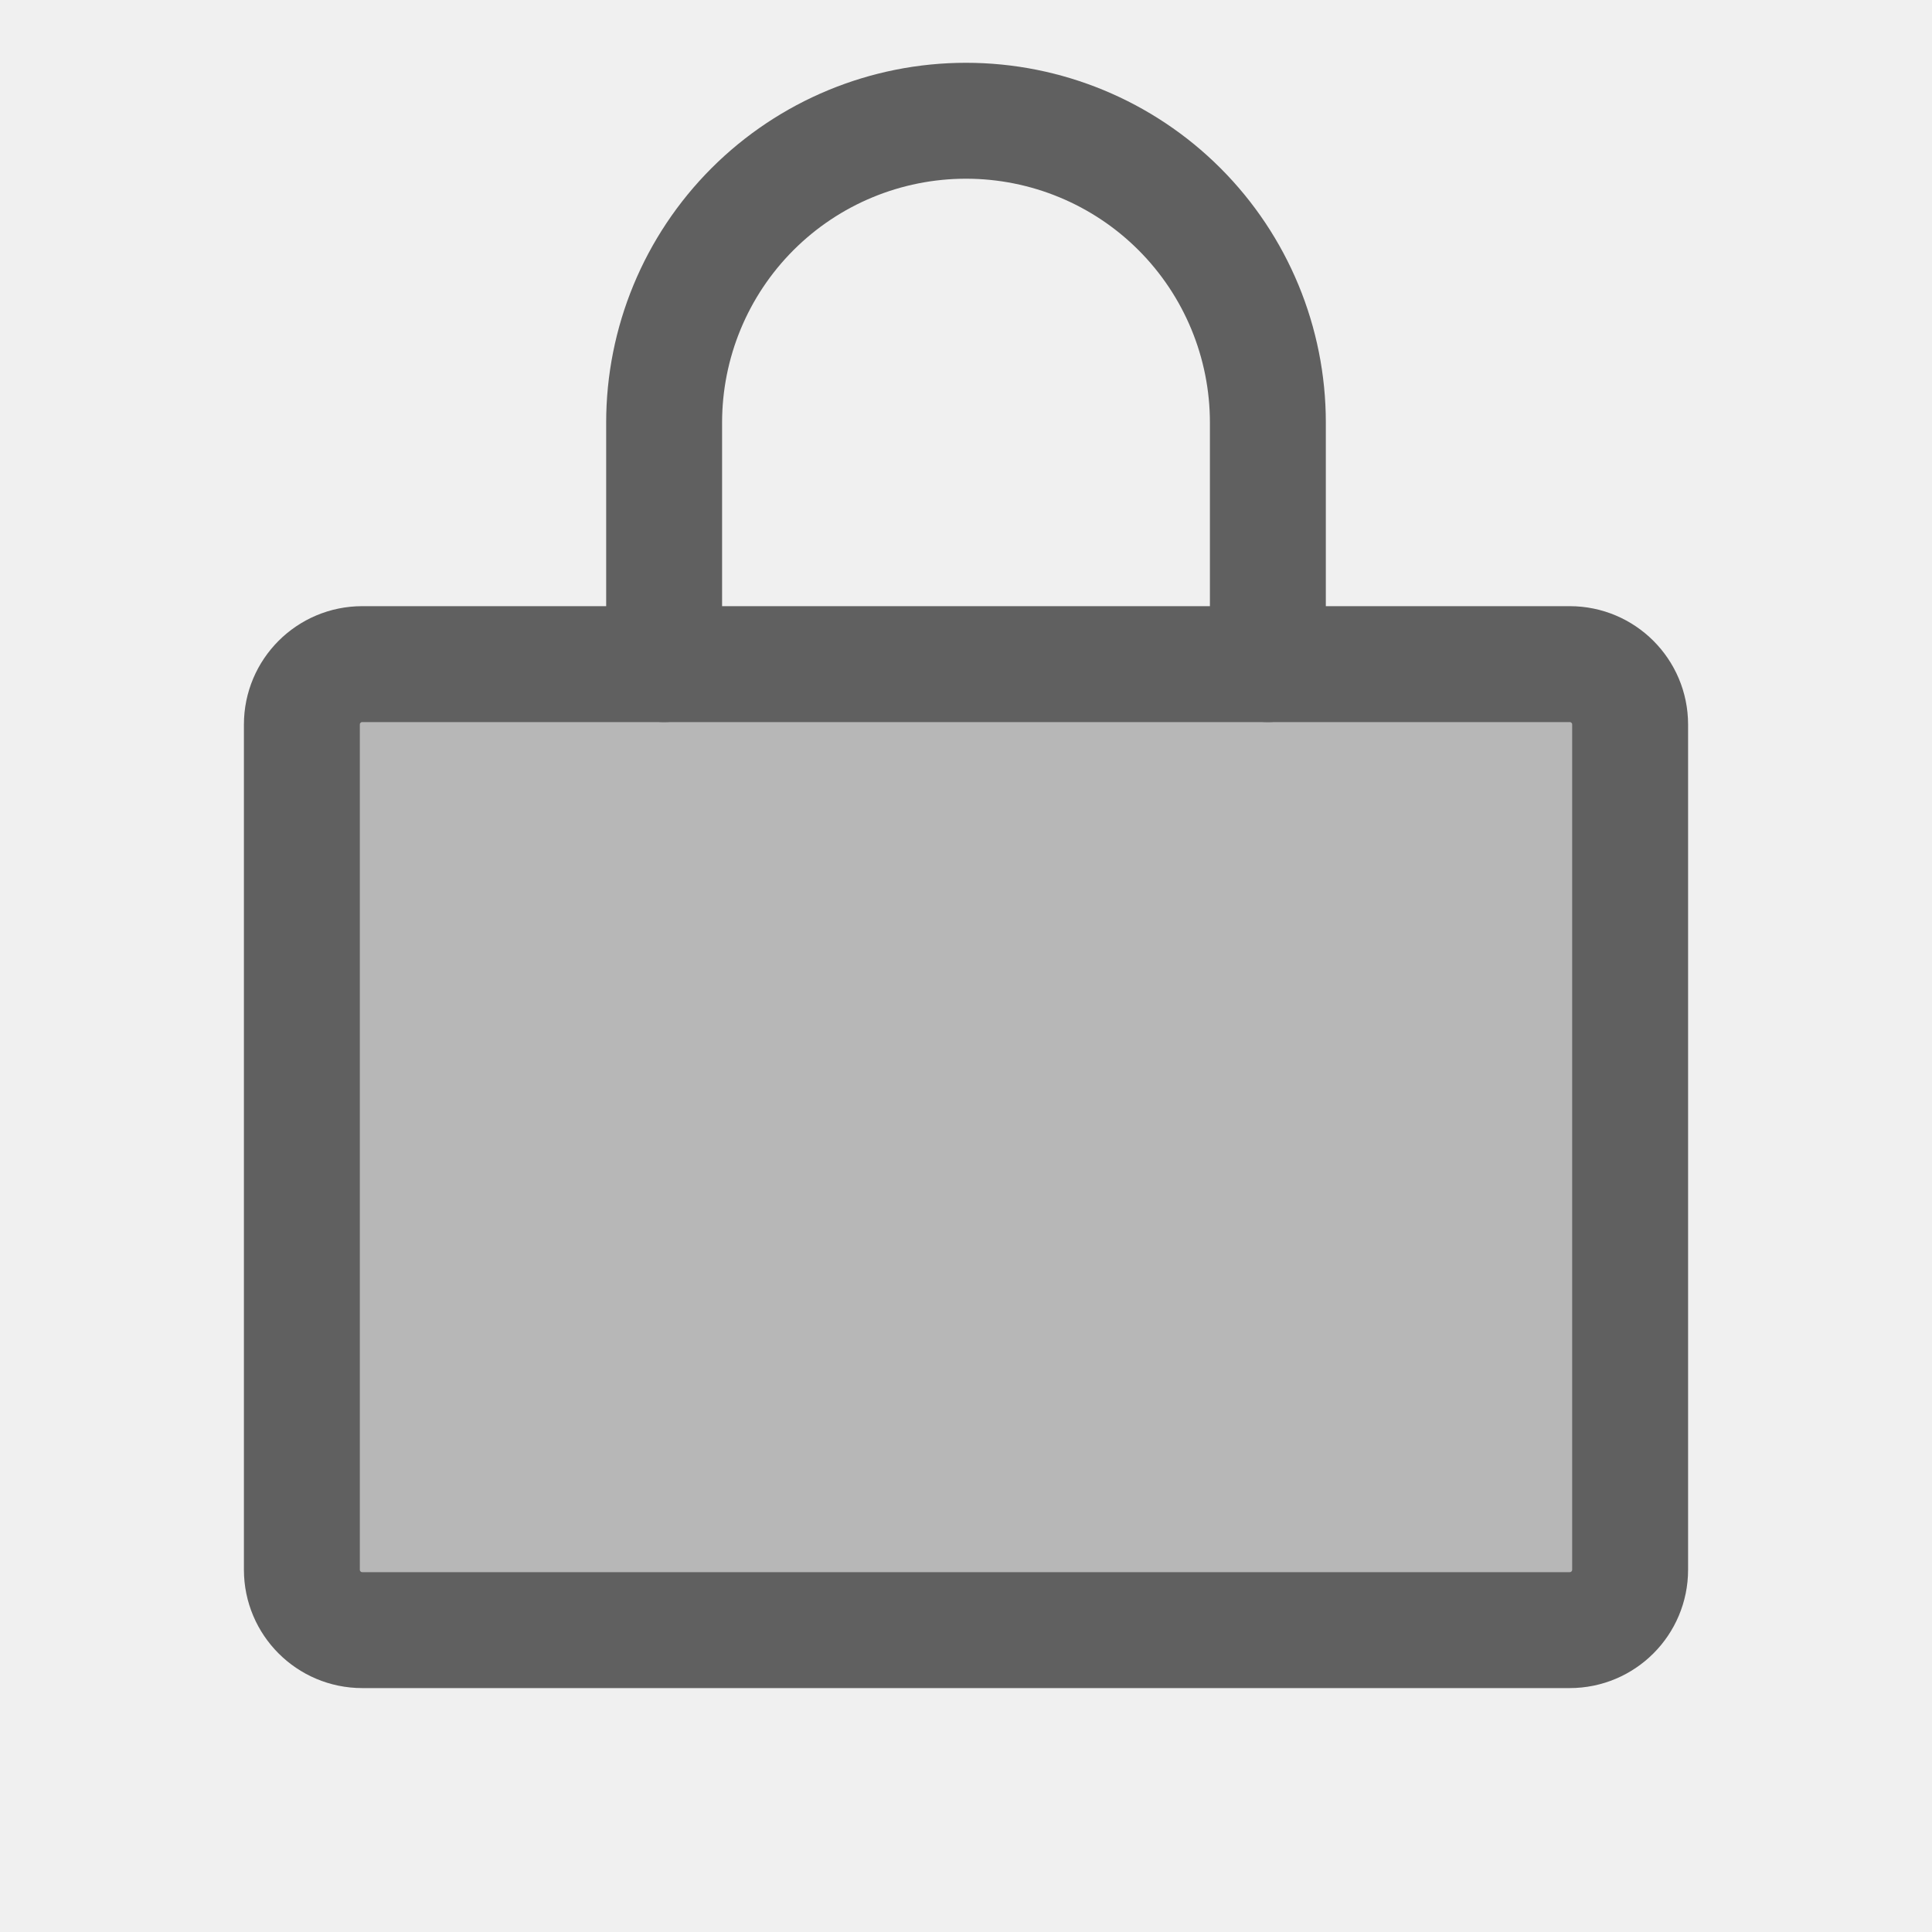
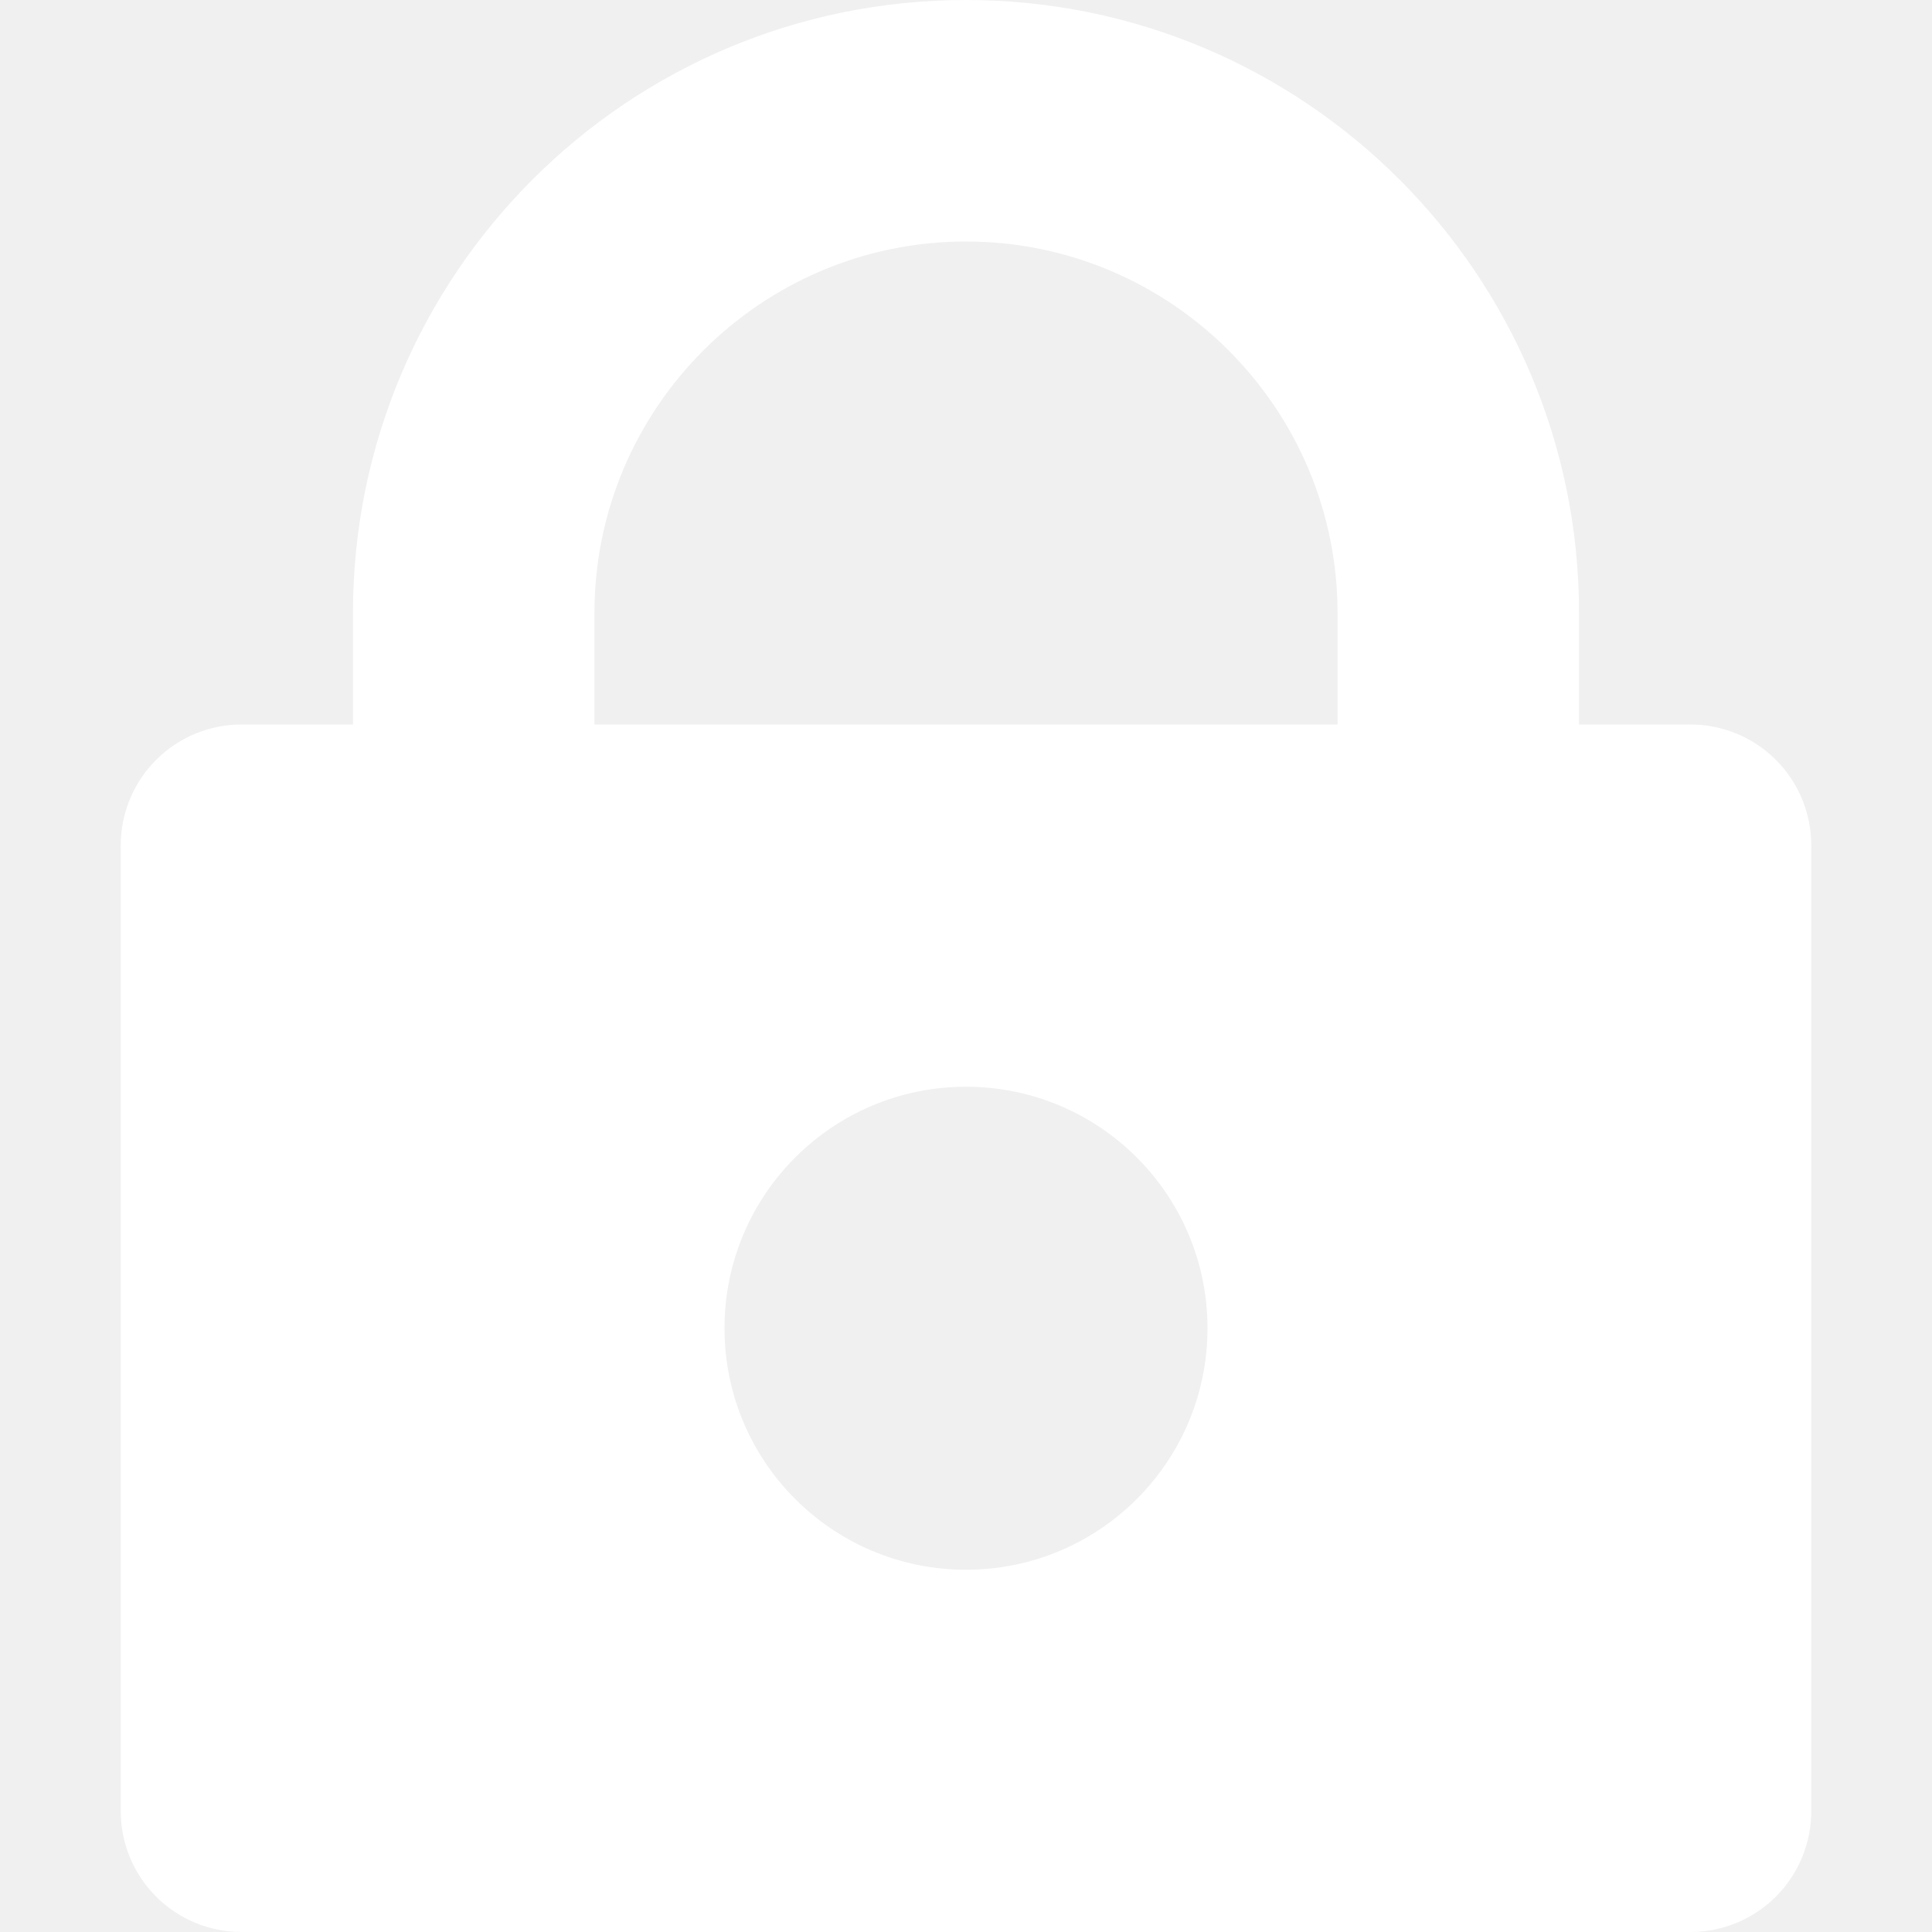
- <svg xmlns="http://www.w3.org/2000/svg" width="20" height="20" viewBox="0 0 20 20" fill="none">
-   <g opacity="0.6">
-     <g clip-path="url(#clip0_829_44139)">
-       <path opacity="0.4" d="M16.25 6.875H3.75C3.405 6.875 3.125 7.155 3.125 7.5V16.25C3.125 16.595 3.405 16.875 3.75 16.875H16.25C16.595 16.875 16.875 16.595 16.875 16.25V7.5C16.875 7.155 16.595 6.875 16.25 6.875Z" fill="currentColor" />
-       <path d="M16.25 6.875H3.75C3.405 6.875 3.125 7.155 3.125 7.5V16.25C3.125 16.595 3.405 16.875 3.75 16.875H16.25C16.595 16.875 16.875 16.595 16.875 16.25V7.5C16.875 7.155 16.595 6.875 16.25 6.875Z" stroke="currentColor" stroke-width="1.2" stroke-linecap="round" stroke-linejoin="round" />
-       <path d="M6.875 6.875V4.375C6.875 3.546 7.204 2.751 7.79 2.165C8.376 1.579 9.171 1.25 10 1.25C10.829 1.25 11.624 1.579 12.21 2.165C12.796 2.751 13.125 3.546 13.125 4.375V6.875" stroke="currentColor" stroke-width="1.2" stroke-linecap="round" stroke-linejoin="round" />
-     </g>
-   </g>
-   <defs>
-     <clipPath id="clip0_829_44139">
-       <rect width="20" height="20" fill="currentColor" />
-     </clipPath>
-   </defs>
+ <svg xmlns="http://www.w3.org/2000/svg" width="512" height="512" viewBox="0 0 512 512" fill="none">
+   <path d="M256 0C166.272 0 93.536 72.736 93.536 162.464V192H64C55.513 192 47.374 195.371 41.373 201.373C35.371 207.374 32 215.513 32 224V480C32 488.487 35.371 496.626 41.373 502.627C47.374 508.629 55.513 512 64 512H448C456.487 512 464.626 508.629 470.627 502.627C476.629 496.626 480 488.487 480 480V224C480 215.513 476.629 207.374 470.627 201.373C464.626 195.371 456.487 192 448 192H418.464V162.464C418.464 72.736 345.728 0 256 0ZM157.536 162.464C157.536 108.16 201.696 64 256 64C310.304 64 354.464 108.16 354.464 162.464V192H157.536V162.464ZM256 416C220.64 416 192 387.36 192 352C192 316.64 220.64 288 256 288C291.36 288 320 316.64 320 352C320 387.36 291.36 416 256 416Z" fill="white" />
</svg>
